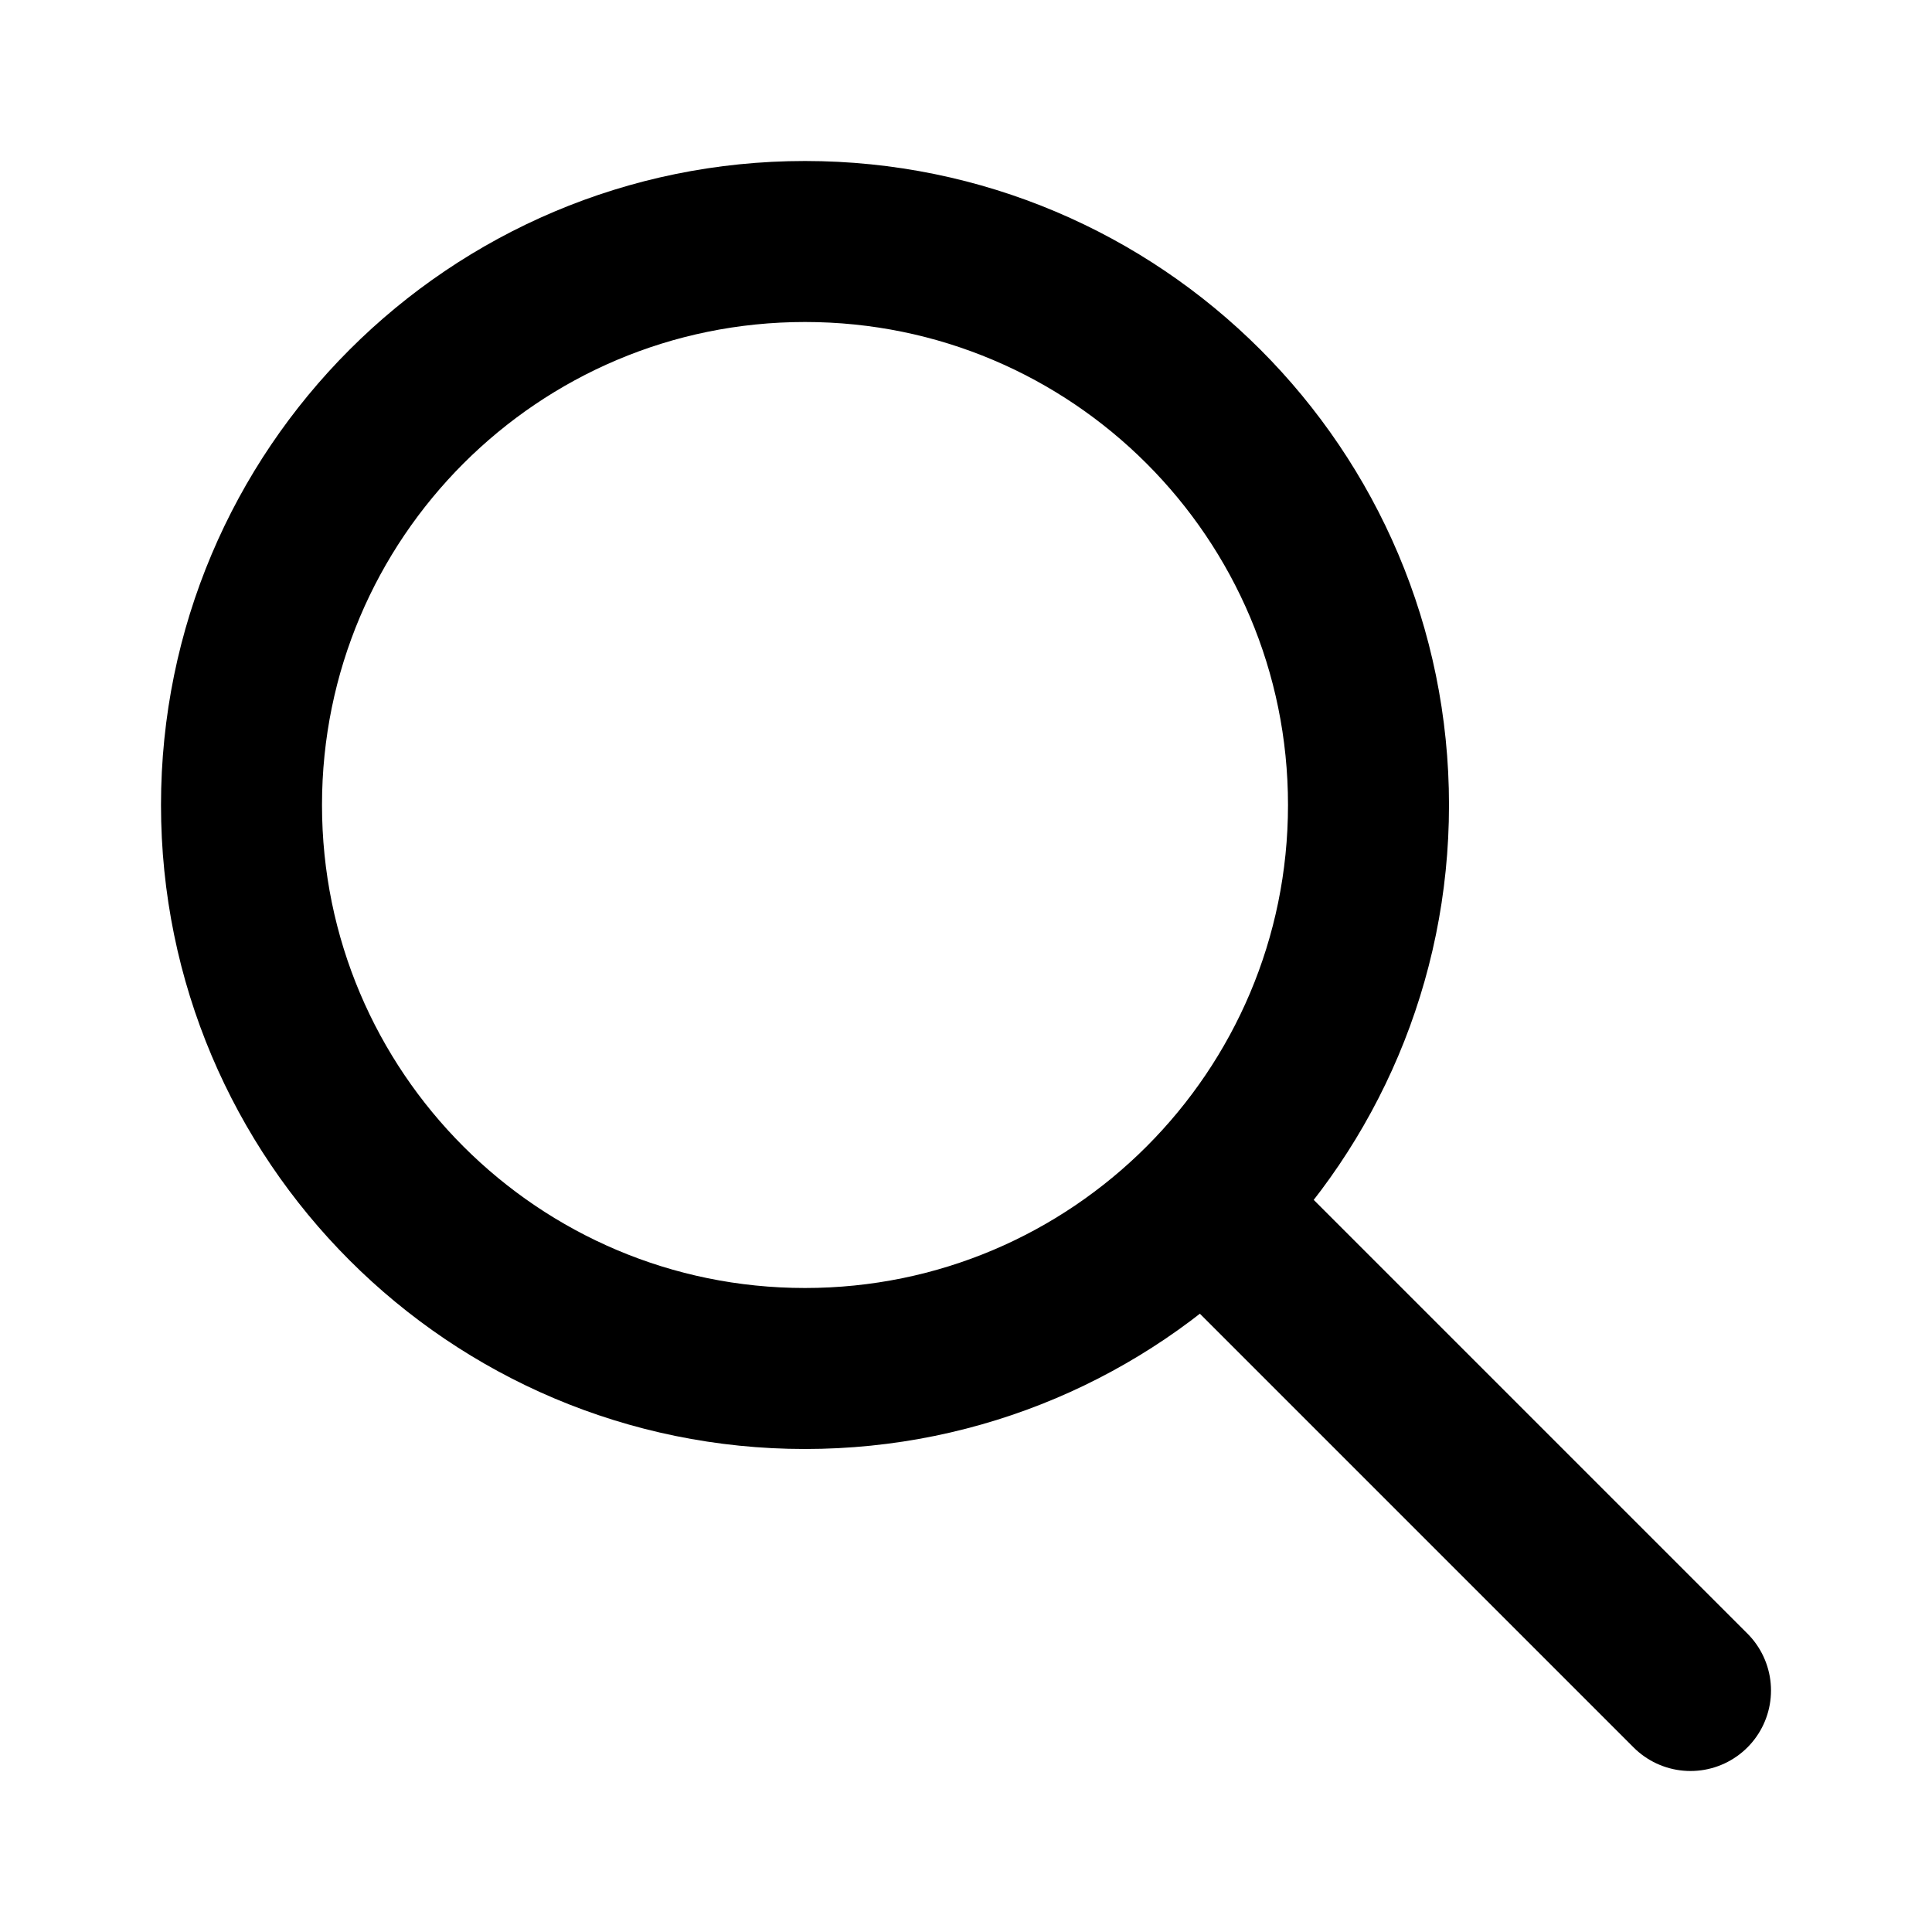
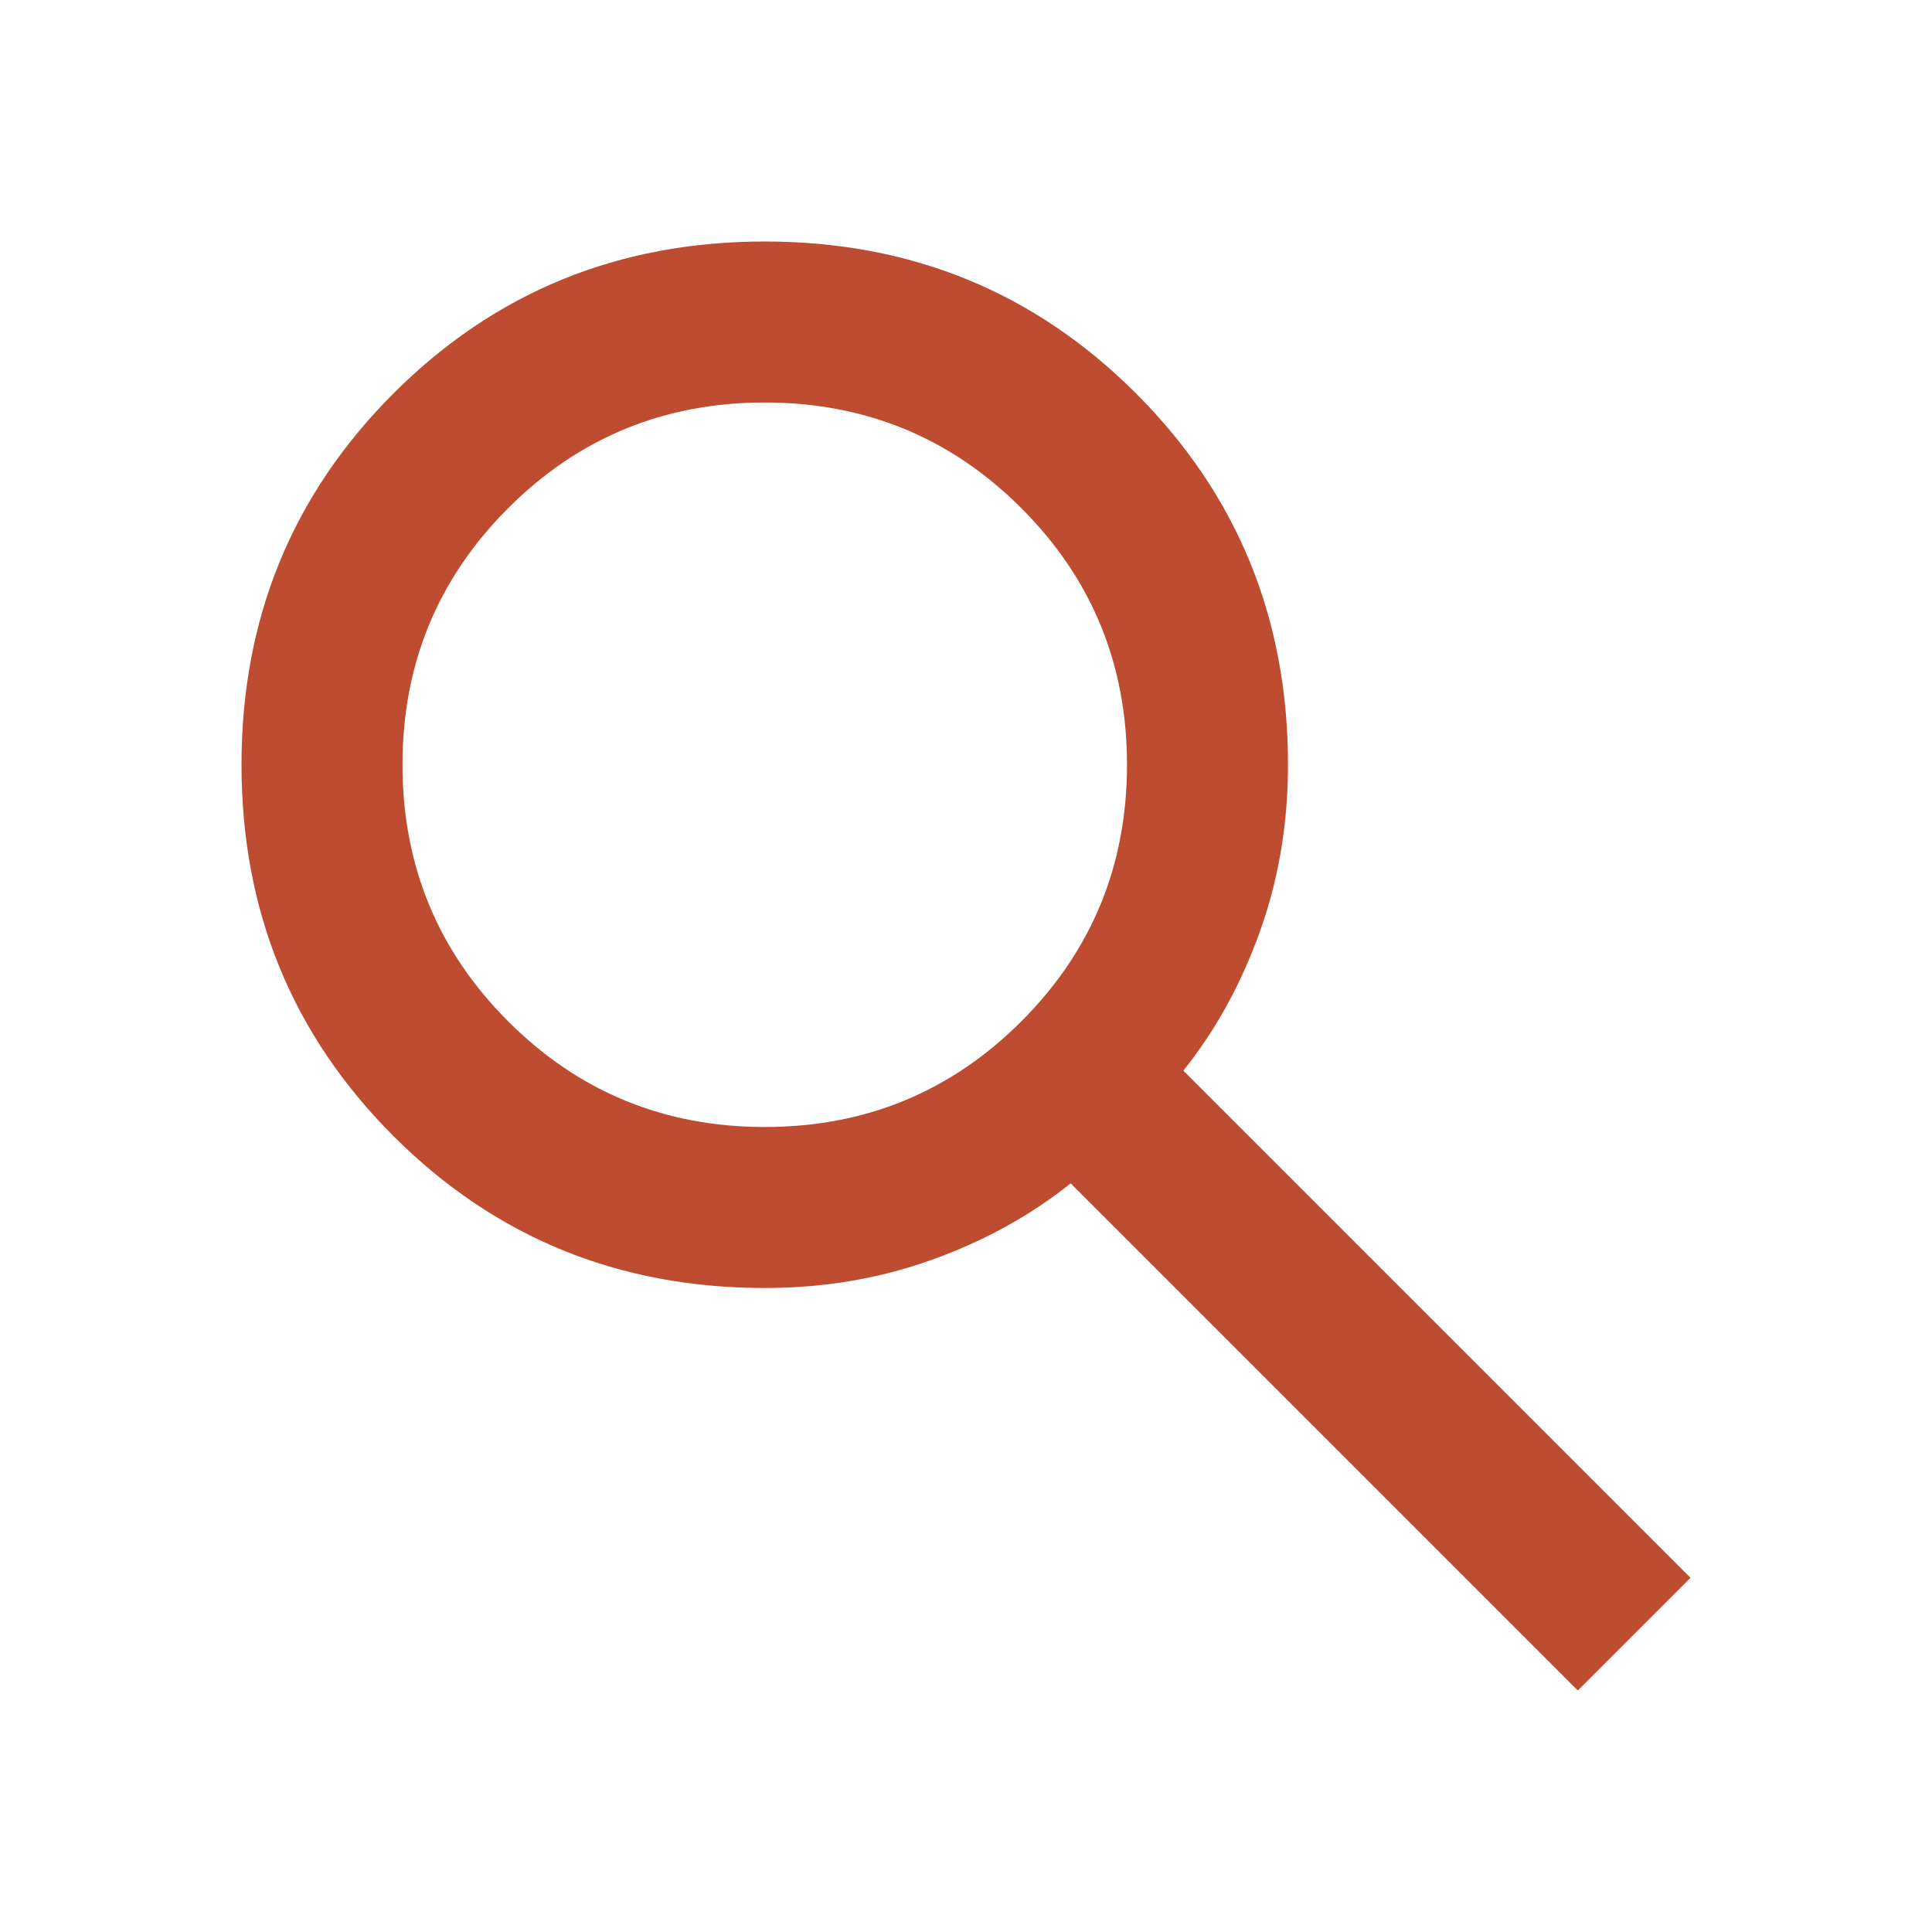
- <svg xmlns="http://www.w3.org/2000/svg" width="24" height="24" viewBox="0 0 24 24" fill="none" stroke="currentColor" stroke-width="2" stroke-linecap="round" stroke-linejoin="round" class="icon icon-tabler icons-tabler-outline icon-tabler-search">
-   <path stroke="none" d="M0 0h24v24H0z" fill="none" />
-   <path d="M10 10m-7 0a7 7 0 1 0 14 0a7 7 0 1 0 -14 0" />
-   <path d="M21 21l-6 -6" />
+ <svg xmlns="http://www.w3.org/2000/svg" height="24px" viewBox="0 -960 960 960" width="24px" fill="#BD4C31">
+   <path d="M784-120 532-372q-30 24-69 38t-83 14q-109 0-184.5-75.5T120-580q0-109 75.5-184.5T380-840q109 0 184.5 75.5T640-580q0 44-14 83t-38 69l252 252-56 56ZM380-400q75 0 127.5-52.5T560-580q0-75-52.5-127.5T380-760q-75 0-127.5 52.5T200-580q0 75 52.5 127.5T380-400Z" />
</svg>
